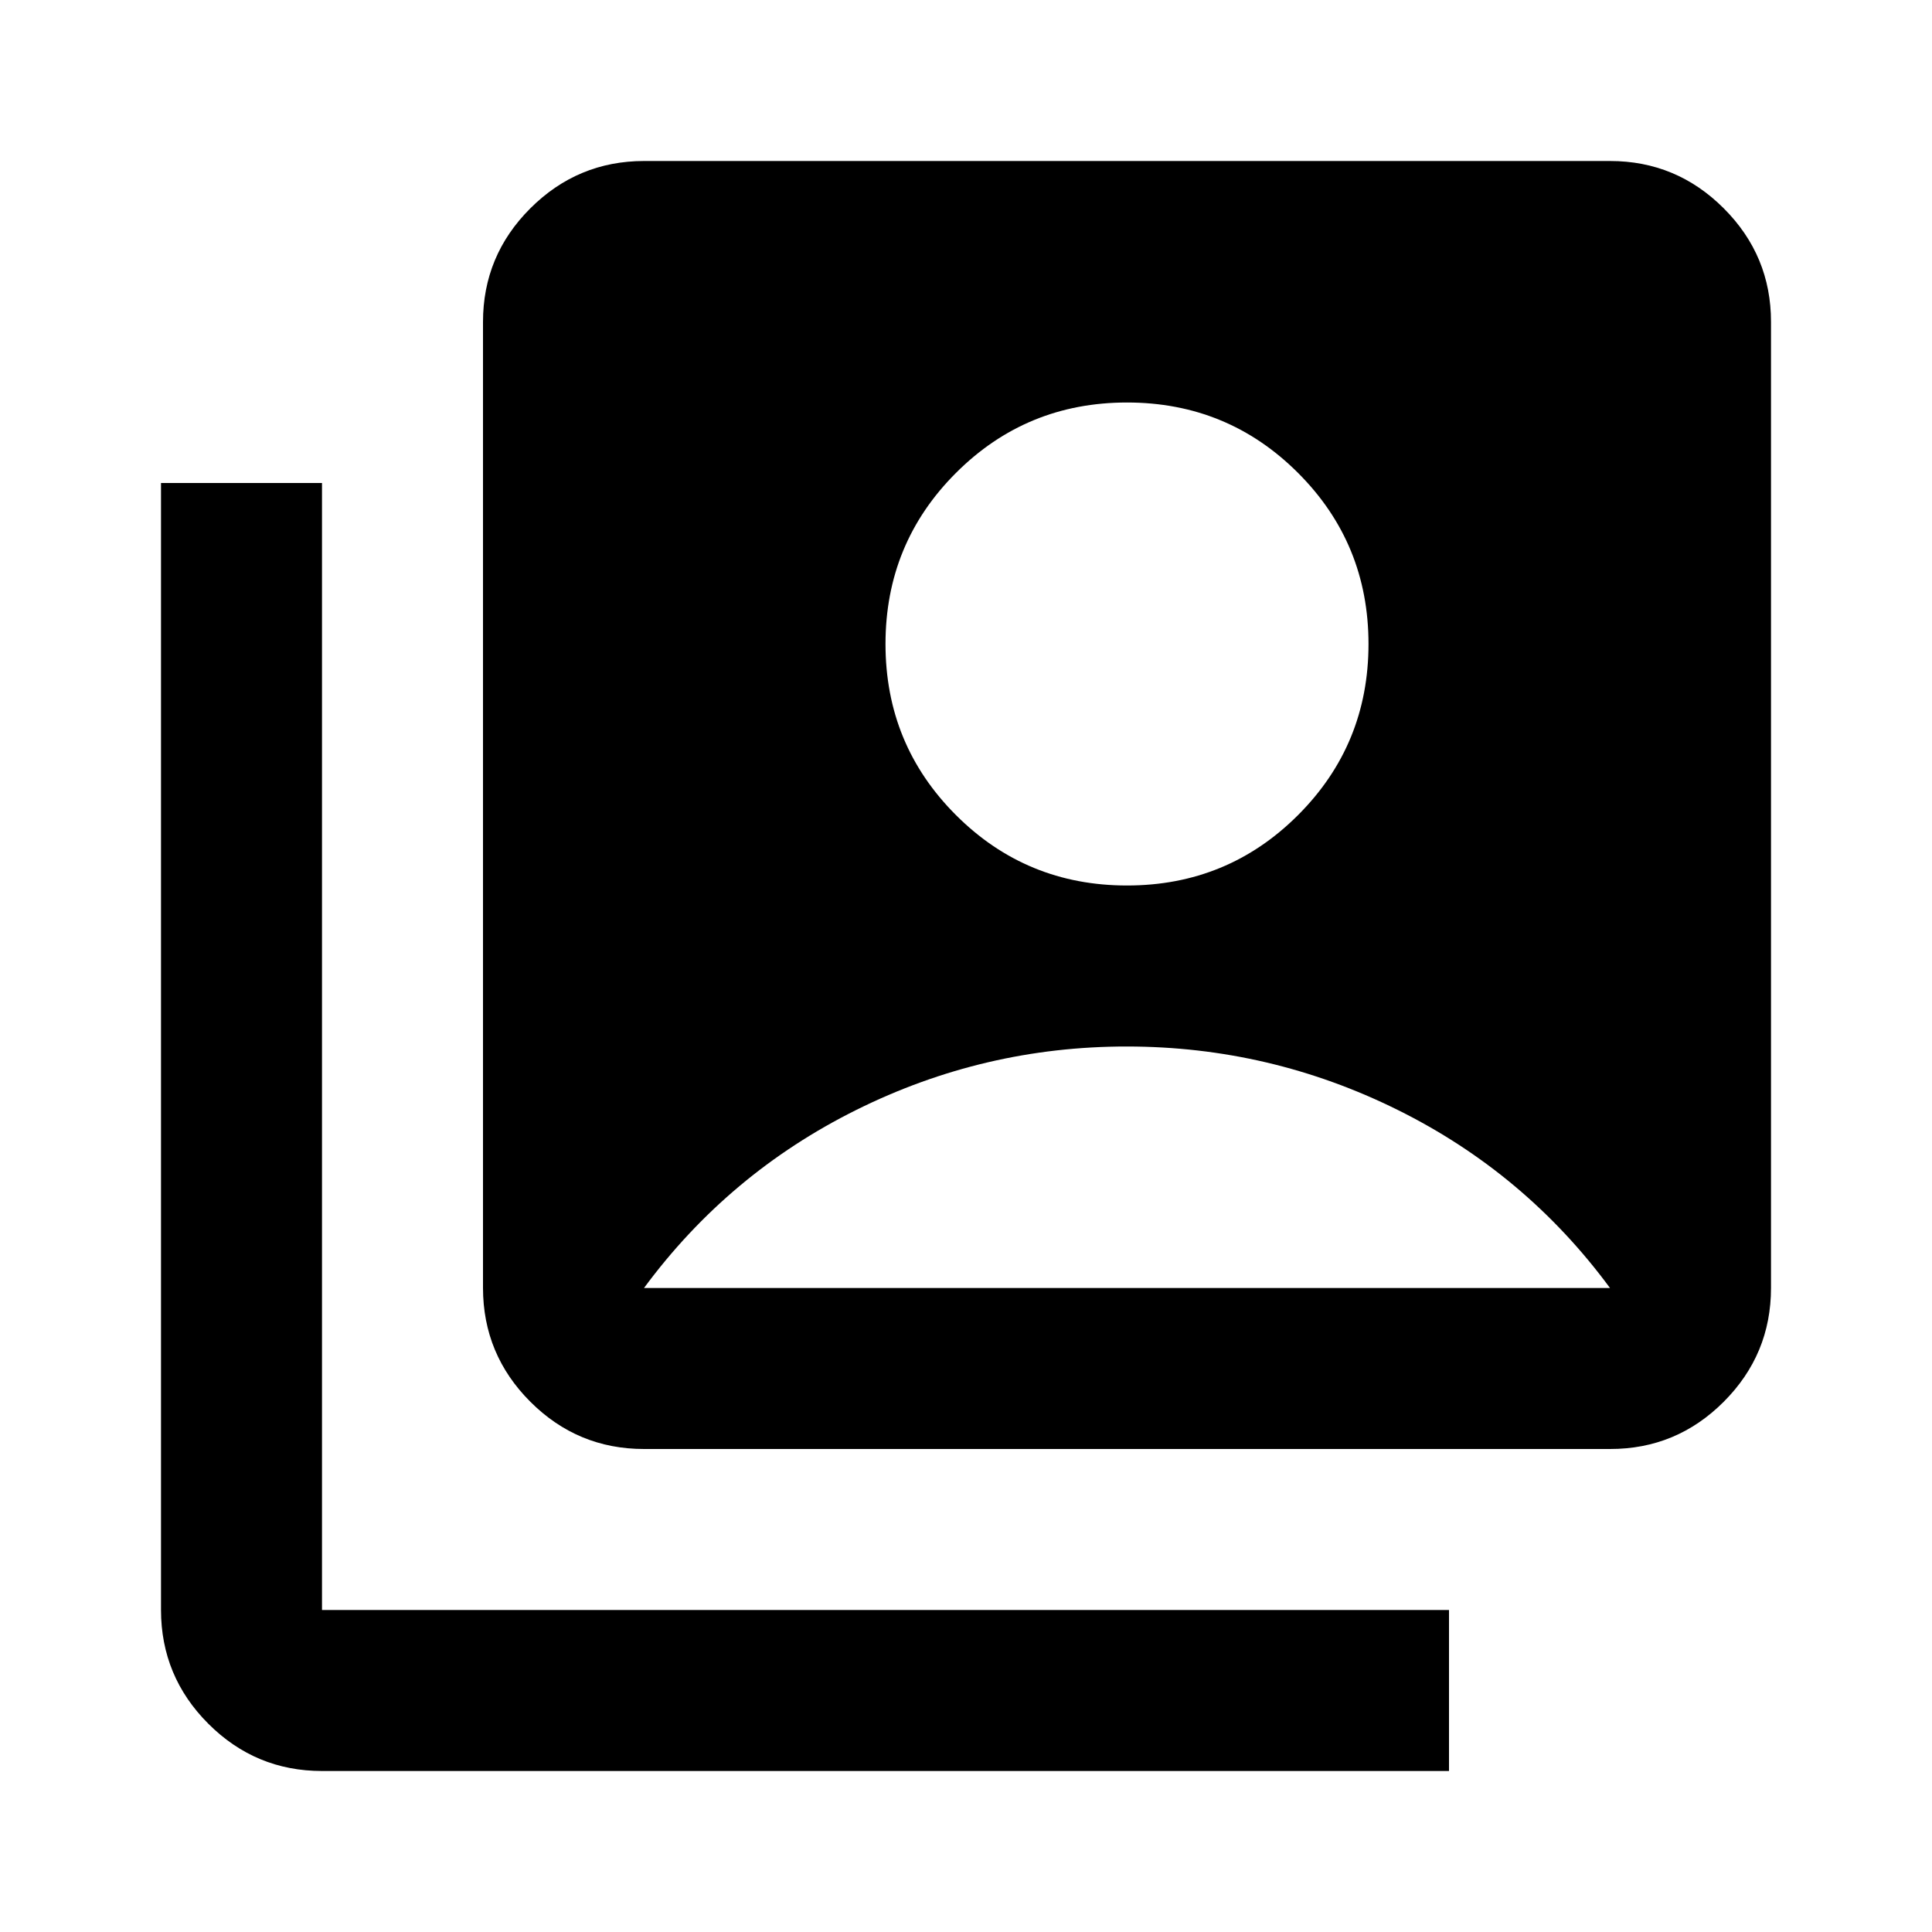
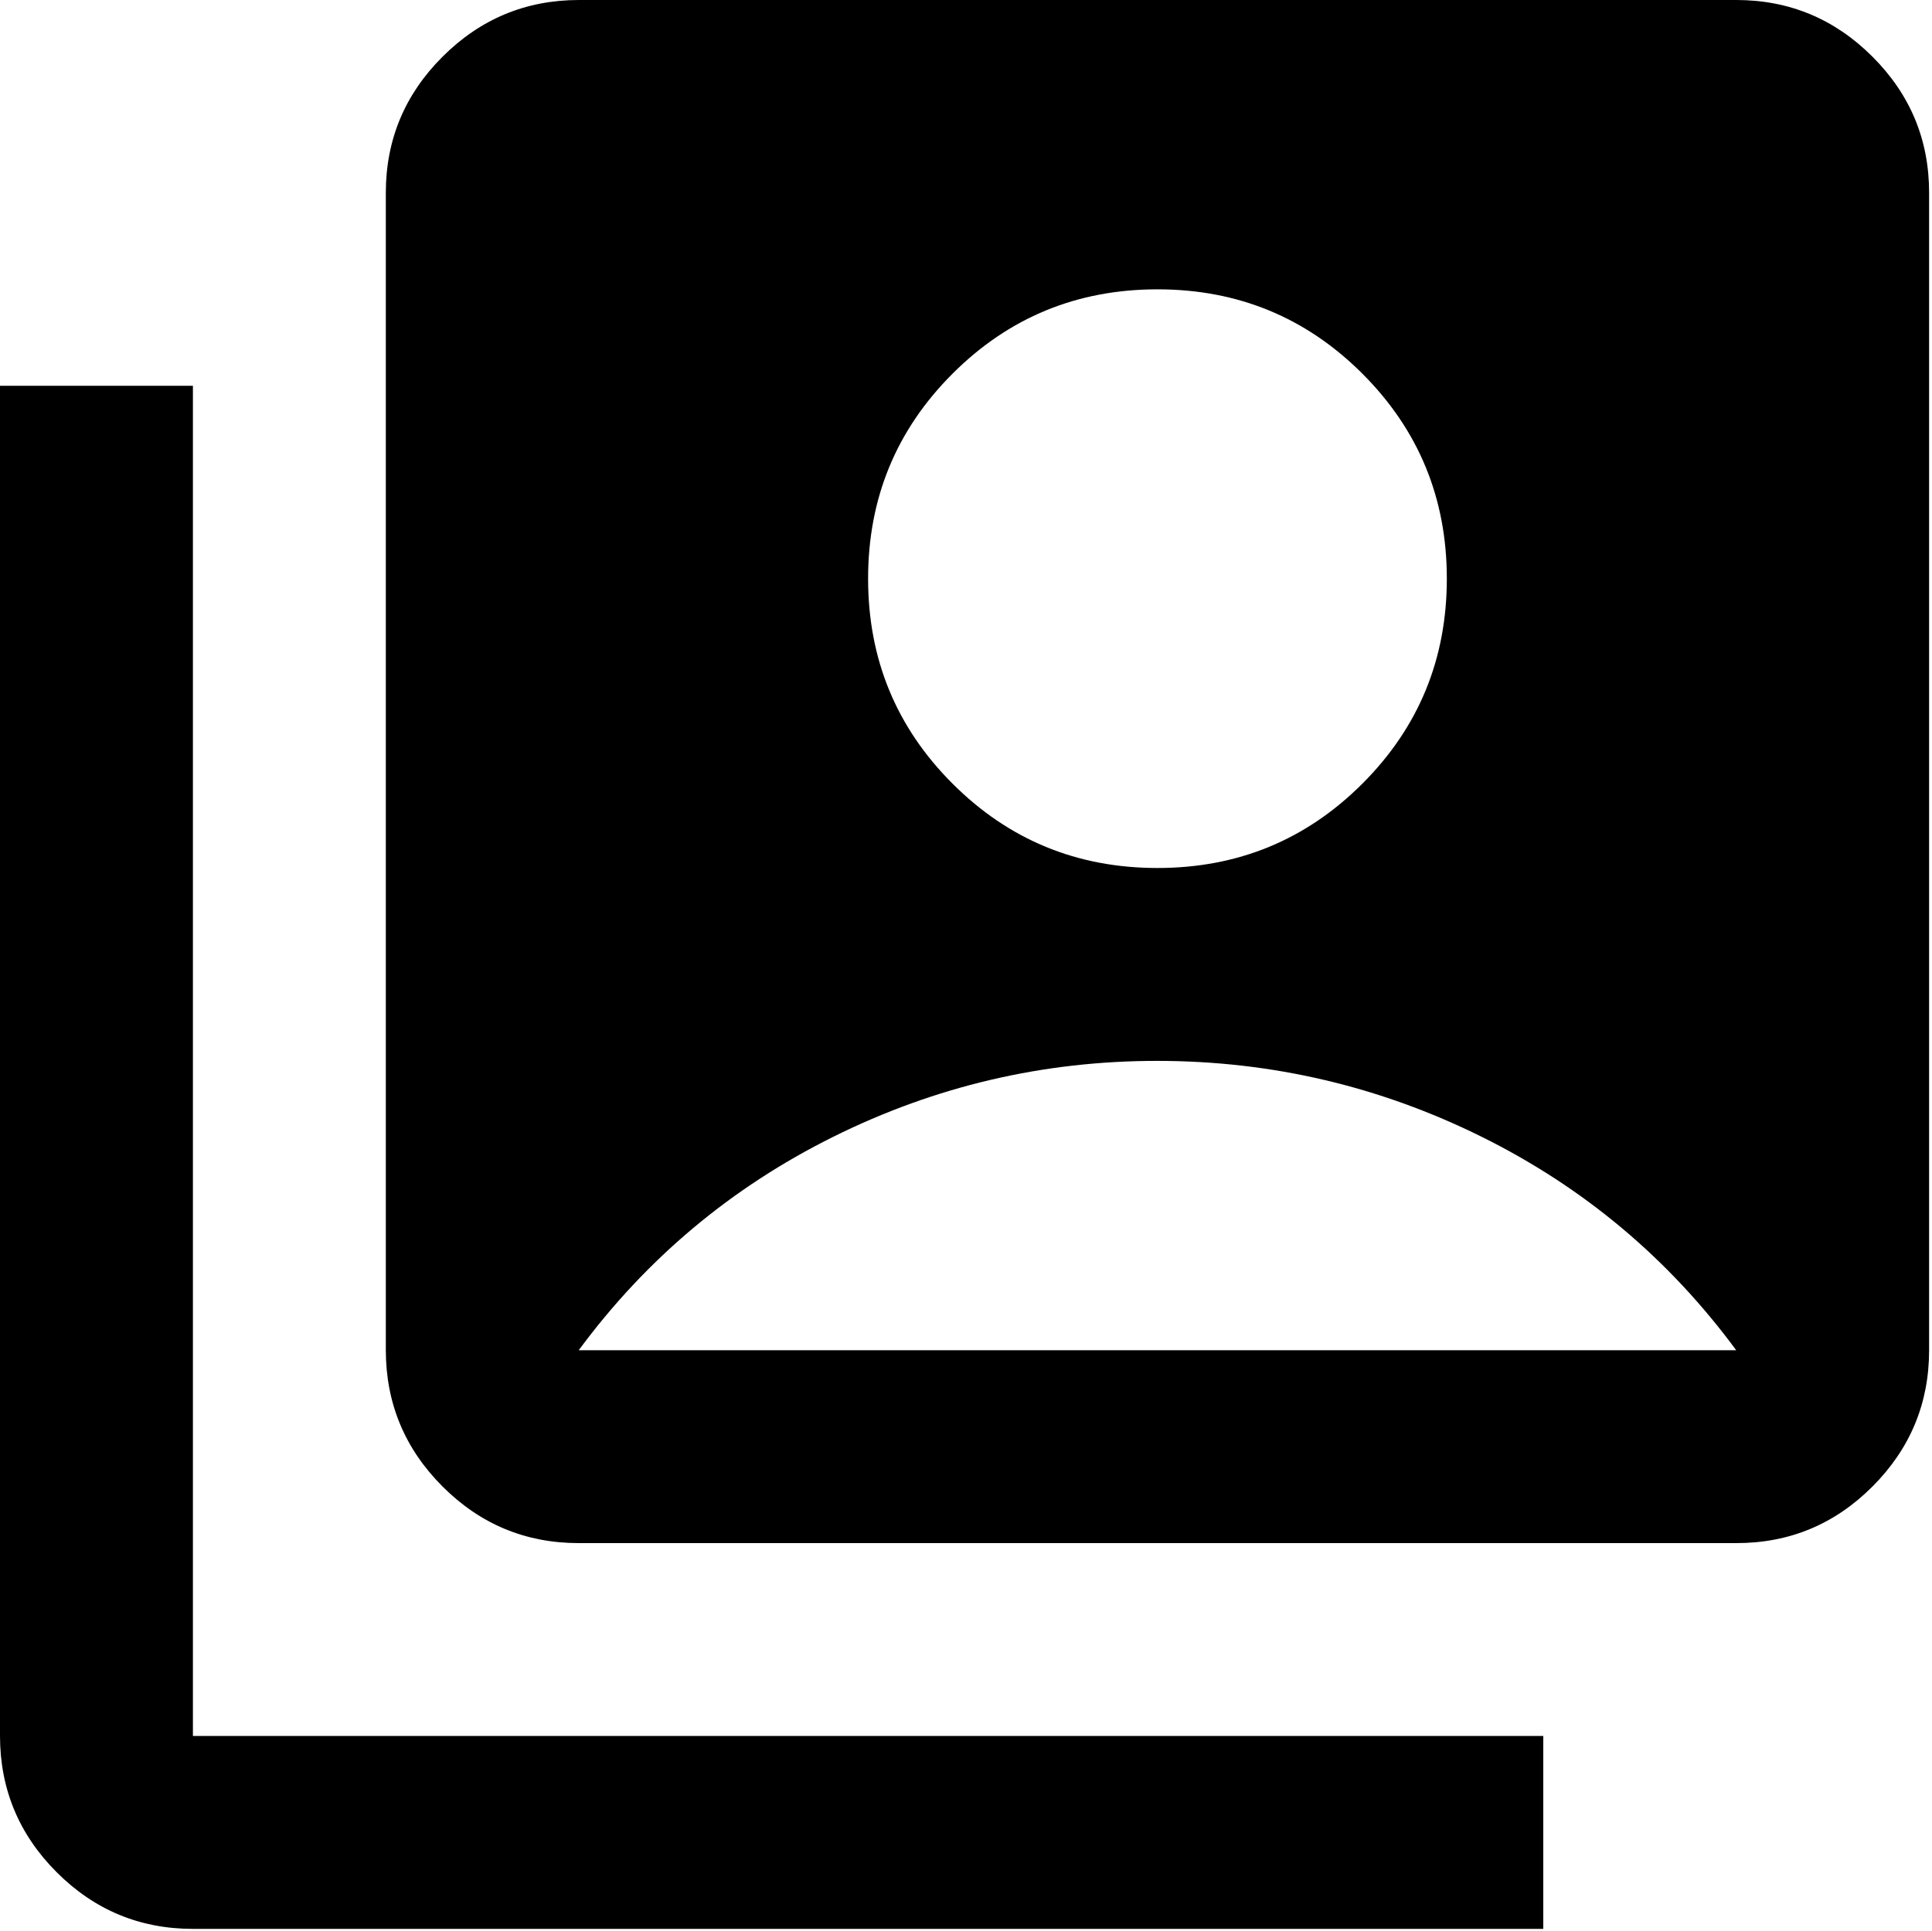
- <svg xmlns="http://www.w3.org/2000/svg" width="24" height="24" viewBox="0 0 24 24">
+ <svg xmlns="http://www.w3.org/2000/svg" viewBox="2 2 20.03 20.02">
  <path fill="currentColor" d="M14 11q1.25 0 2.125-.875T17 8t-.875-2.125T14 5t-2.125.875T11 8t.875 2.125T14 11m-6 7q-.825 0-1.412-.587T6 16V4q0-.825.588-1.412T8 2h12q.825 0 1.413.588T22 4v12q0 .825-.587 1.413T20 18zm-4 4q-.825 0-1.412-.587T2 20V6h2v14h14v2zm4-6h12q-1.05-1.425-2.637-2.212T14 13t-3.363.788T8 16" />
</svg>
